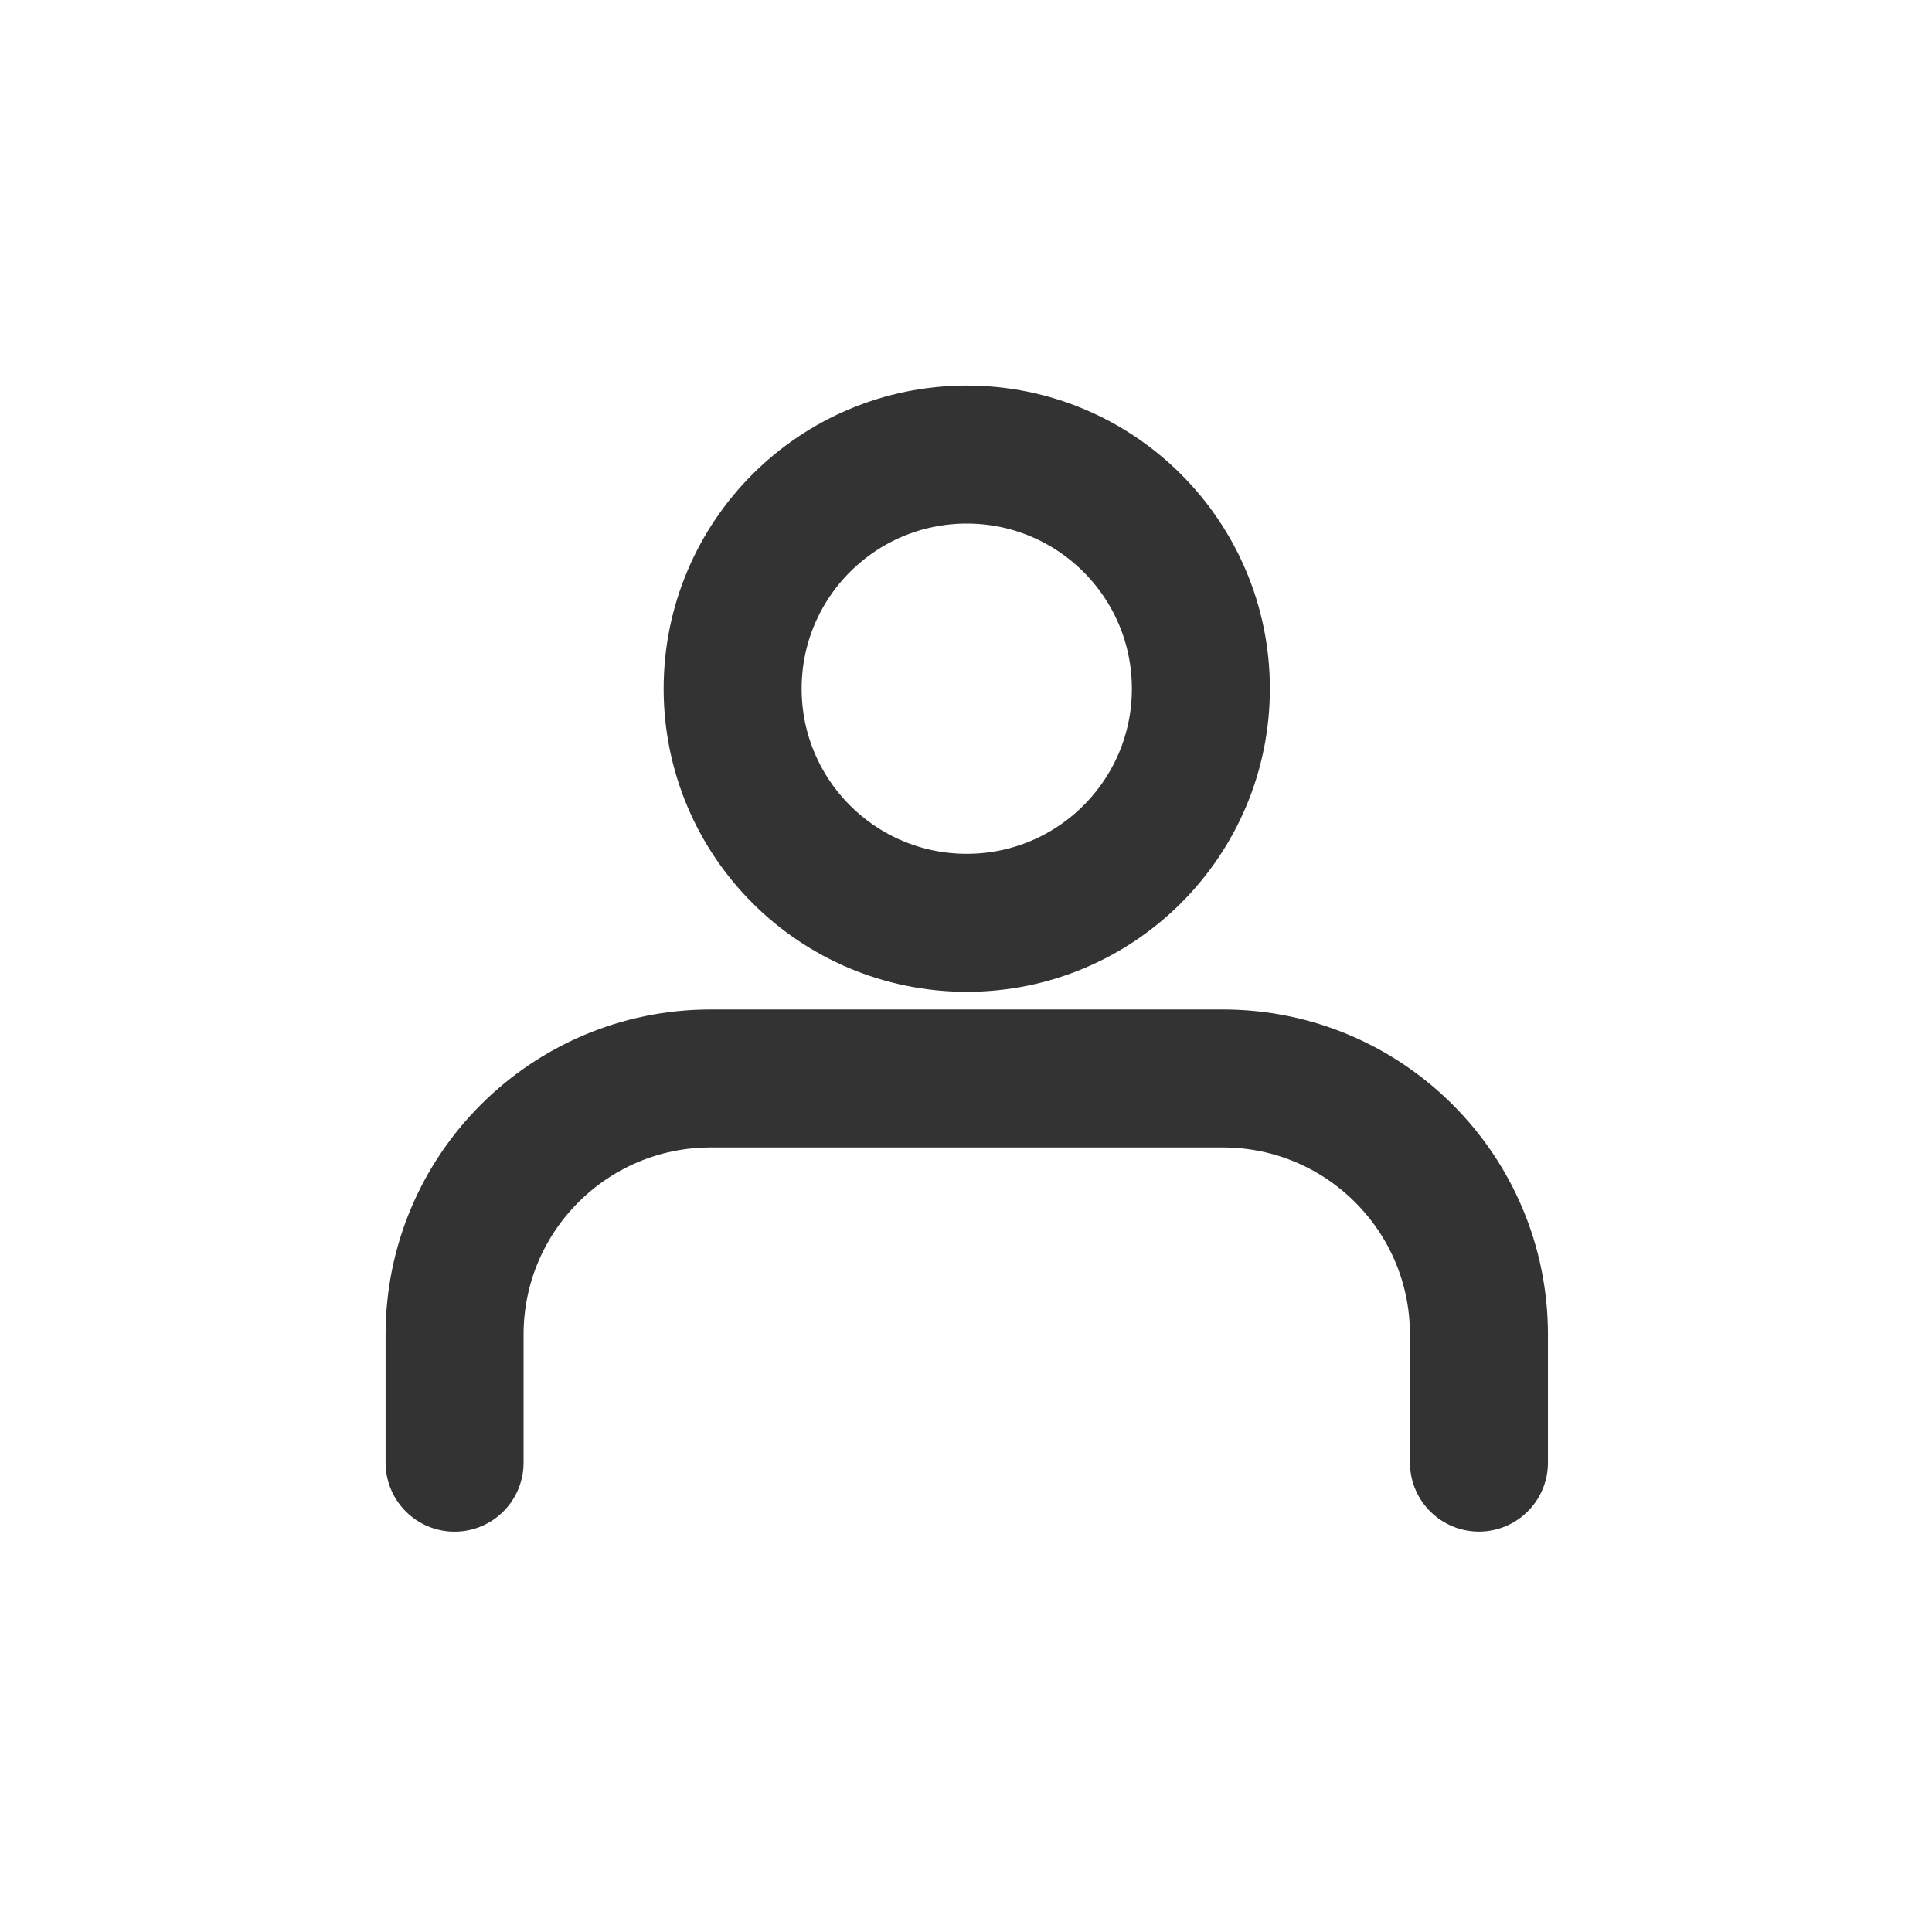
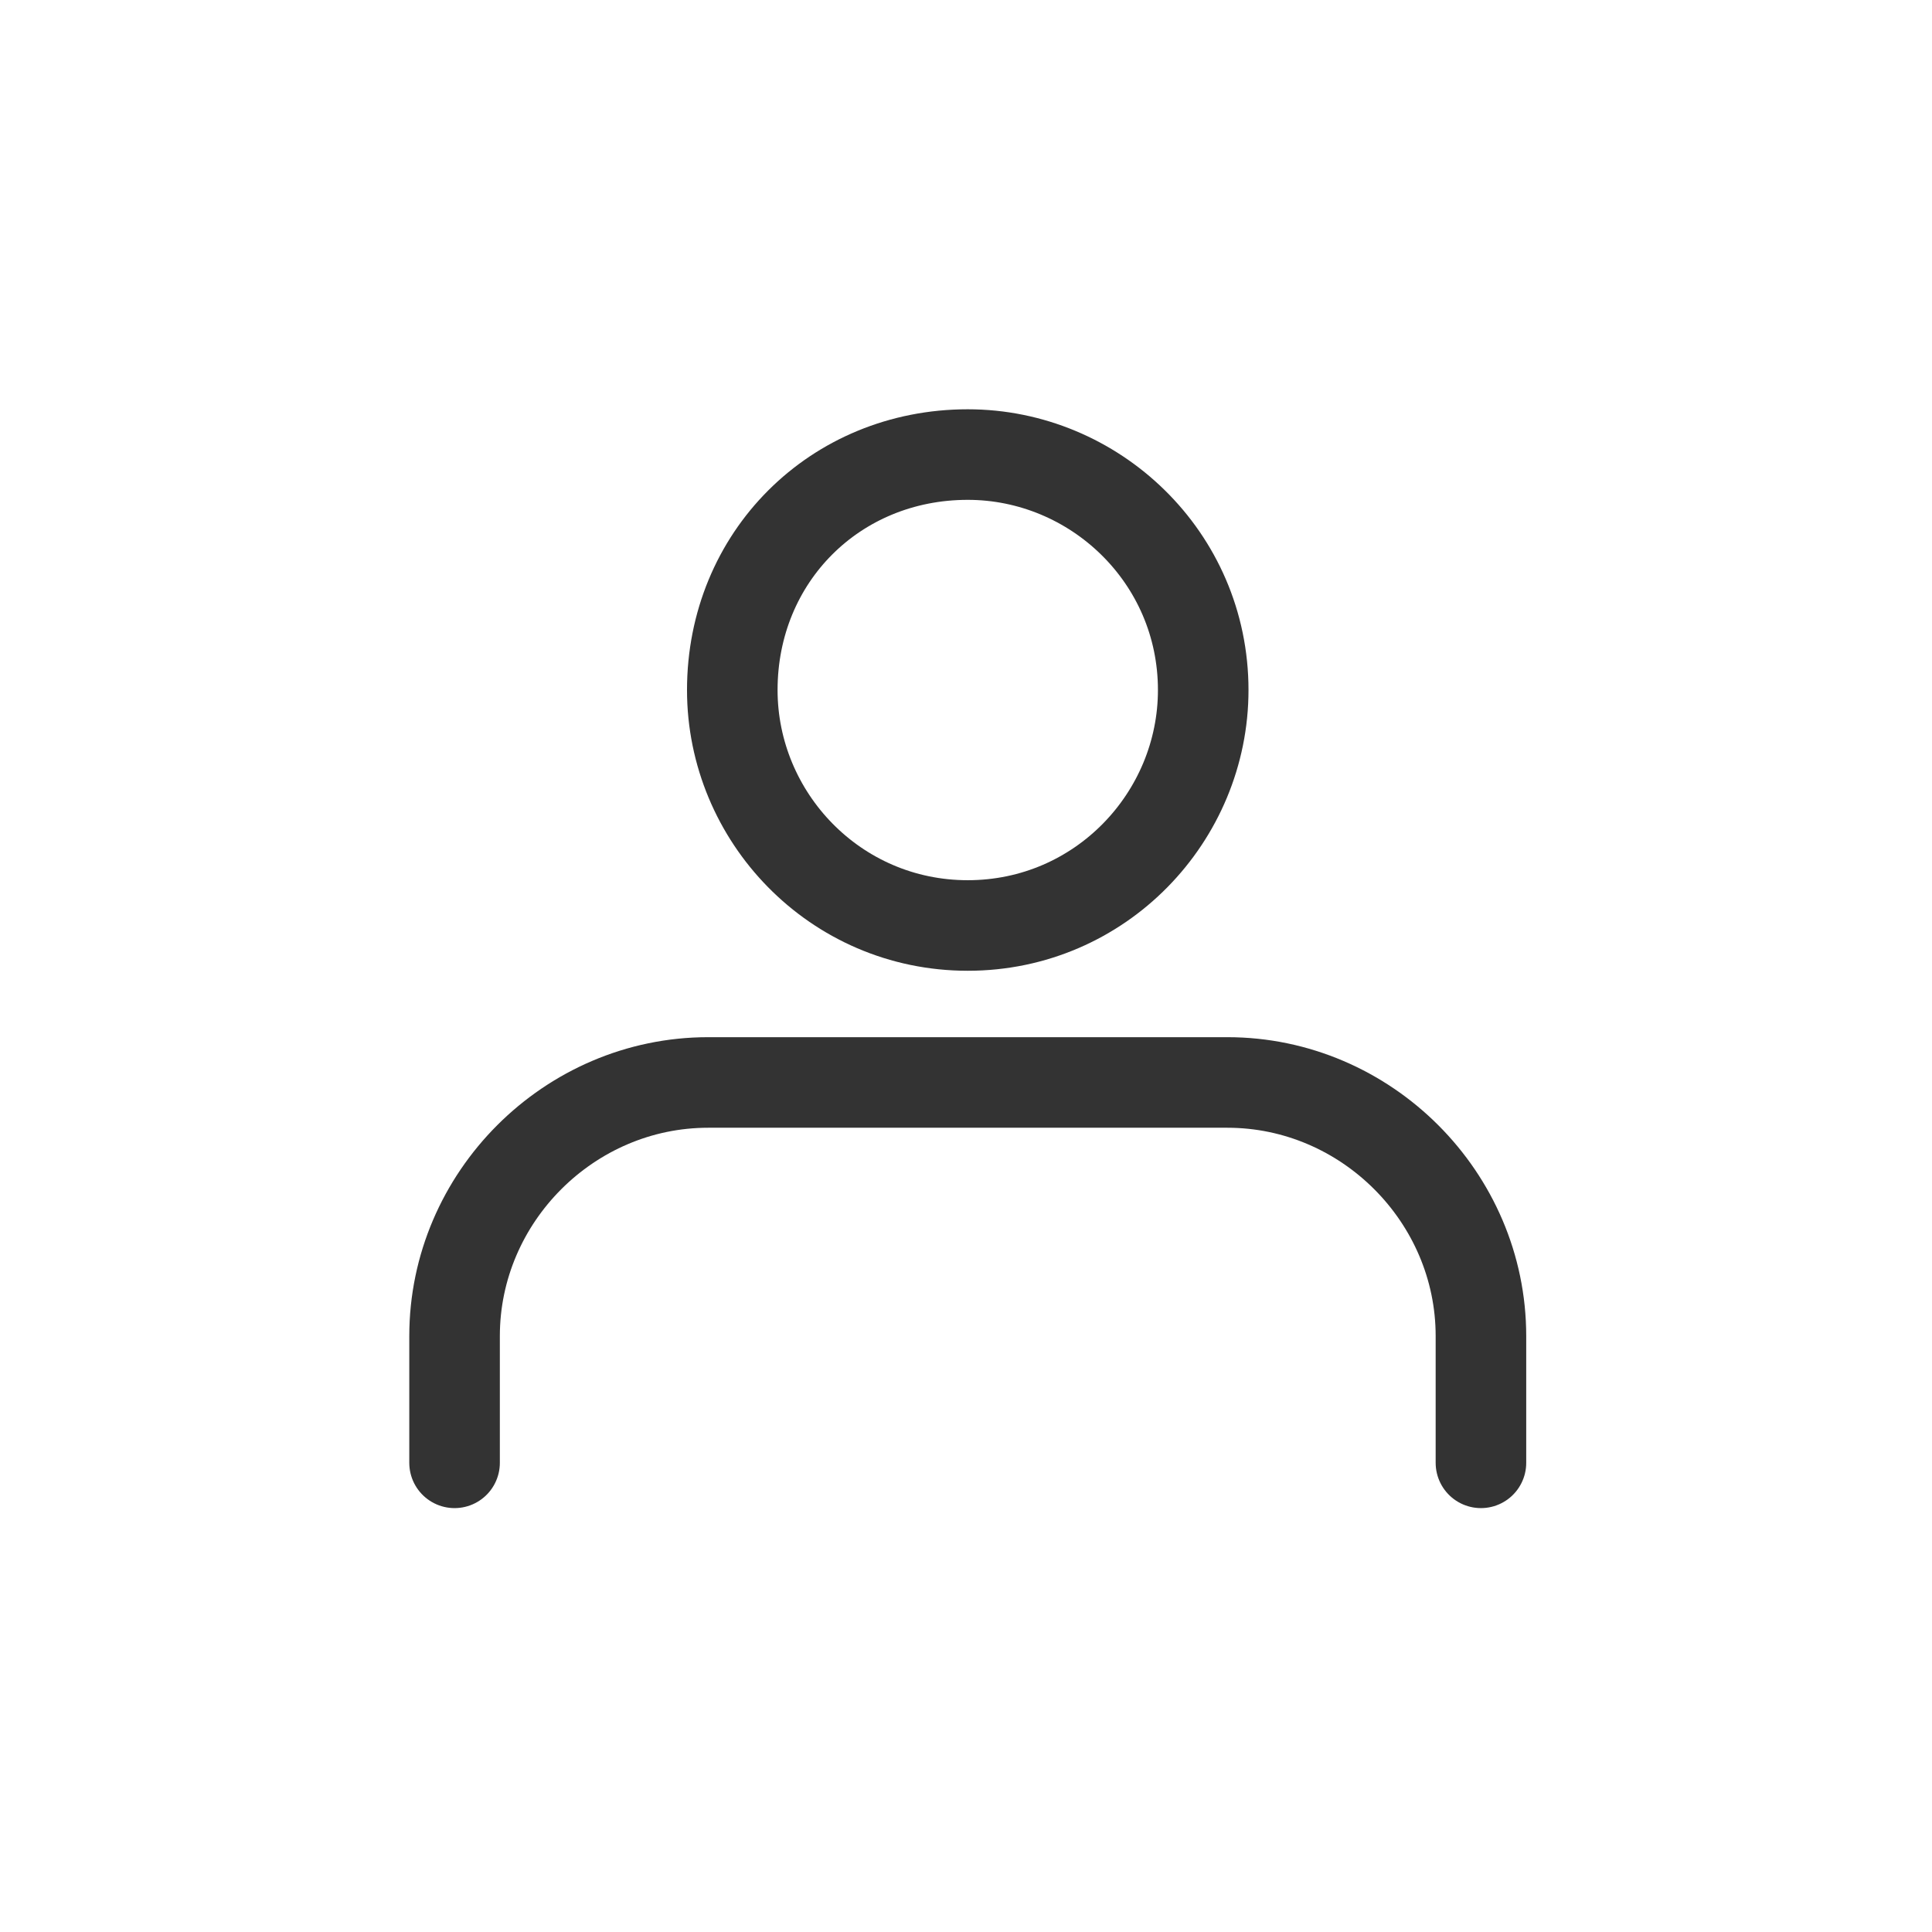
- <svg xmlns="http://www.w3.org/2000/svg" width="28" height="28" viewBox="0 0 28 28">
-   <g id="그룹_2346" data-name="그룹 2346" transform="translate(-1367 77)">
-     <g id="그룹_2344" data-name="그룹 2344" transform="translate(-163 -523)">
-       <rect id="사각형_426" data-name="사각형 426" width="28" height="28" transform="translate(1530 446)" fill="none" />
-       <g id="그룹_1193" data-name="그룹 1193" transform="translate(1536.588 452.588)">
-         <path id="패스_400" data-name="패스 400" d="M20.846,28.067V26.212A3.712,3.712,0,0,0,17.135,22.5H9.712A3.712,3.712,0,0,0,6,26.212v1.856" transform="translate(-6 -13.458)" fill="none" stroke="#333" stroke-linecap="round" stroke-linejoin="round" stroke-width="2" />
-         <path id="패스_401" data-name="패스 401" d="M18.786,7.893A3.393,3.393,0,1,1,15.393,4.5,3.393,3.393,0,0,1,18.786,7.893Z" transform="translate(-7.97 -4.5)" fill="none" stroke="#333" stroke-linecap="round" stroke-linejoin="round" stroke-width="2" />
-       </g>
+ <svg xmlns="http://www.w3.org/2000/svg" version="1.1" id="Layer_1" x="0px" y="0px" viewBox="0 0 32 32" style="enable-background:new 0 0 32 32;" xml:space="preserve">
+   <style type="text/css">
+ 	.st0{fill:none;}
+ 	.st1{fill:none;stroke:#333333;stroke-width:1.5;stroke-linecap:round;stroke-linejoin:round;}
+ </style>
+   <g id="그룹_2301" transform="translate(-1530 -446)">
+     <rect id="사각형_426" x="1530" y="446" class="st0" width="32" height="32" />
+     <g id="그룹_1193" transform="translate(1537.529 453.529)">
+       <path id="패스_400" class="st1" d="M17,16.7v-2.1c0-2.3-1.9-4.2-4.2-4.2H4.2c-2.3,0-4.2,1.9-4.2,4.2l0,0v2.1" />
+       <path id="패스_401" class="st1" d="M12.4,3.9c0,2.1-1.7,3.9-3.9,3.9C6.3,7.8,4.6,6,4.6,3.9C4.6,1.7,6.3,0,8.5,0c0,0,0,0,0,0    C10.6,0,12.4,1.7,12.4,3.9z" />
    </g>
  </g>
</svg>
